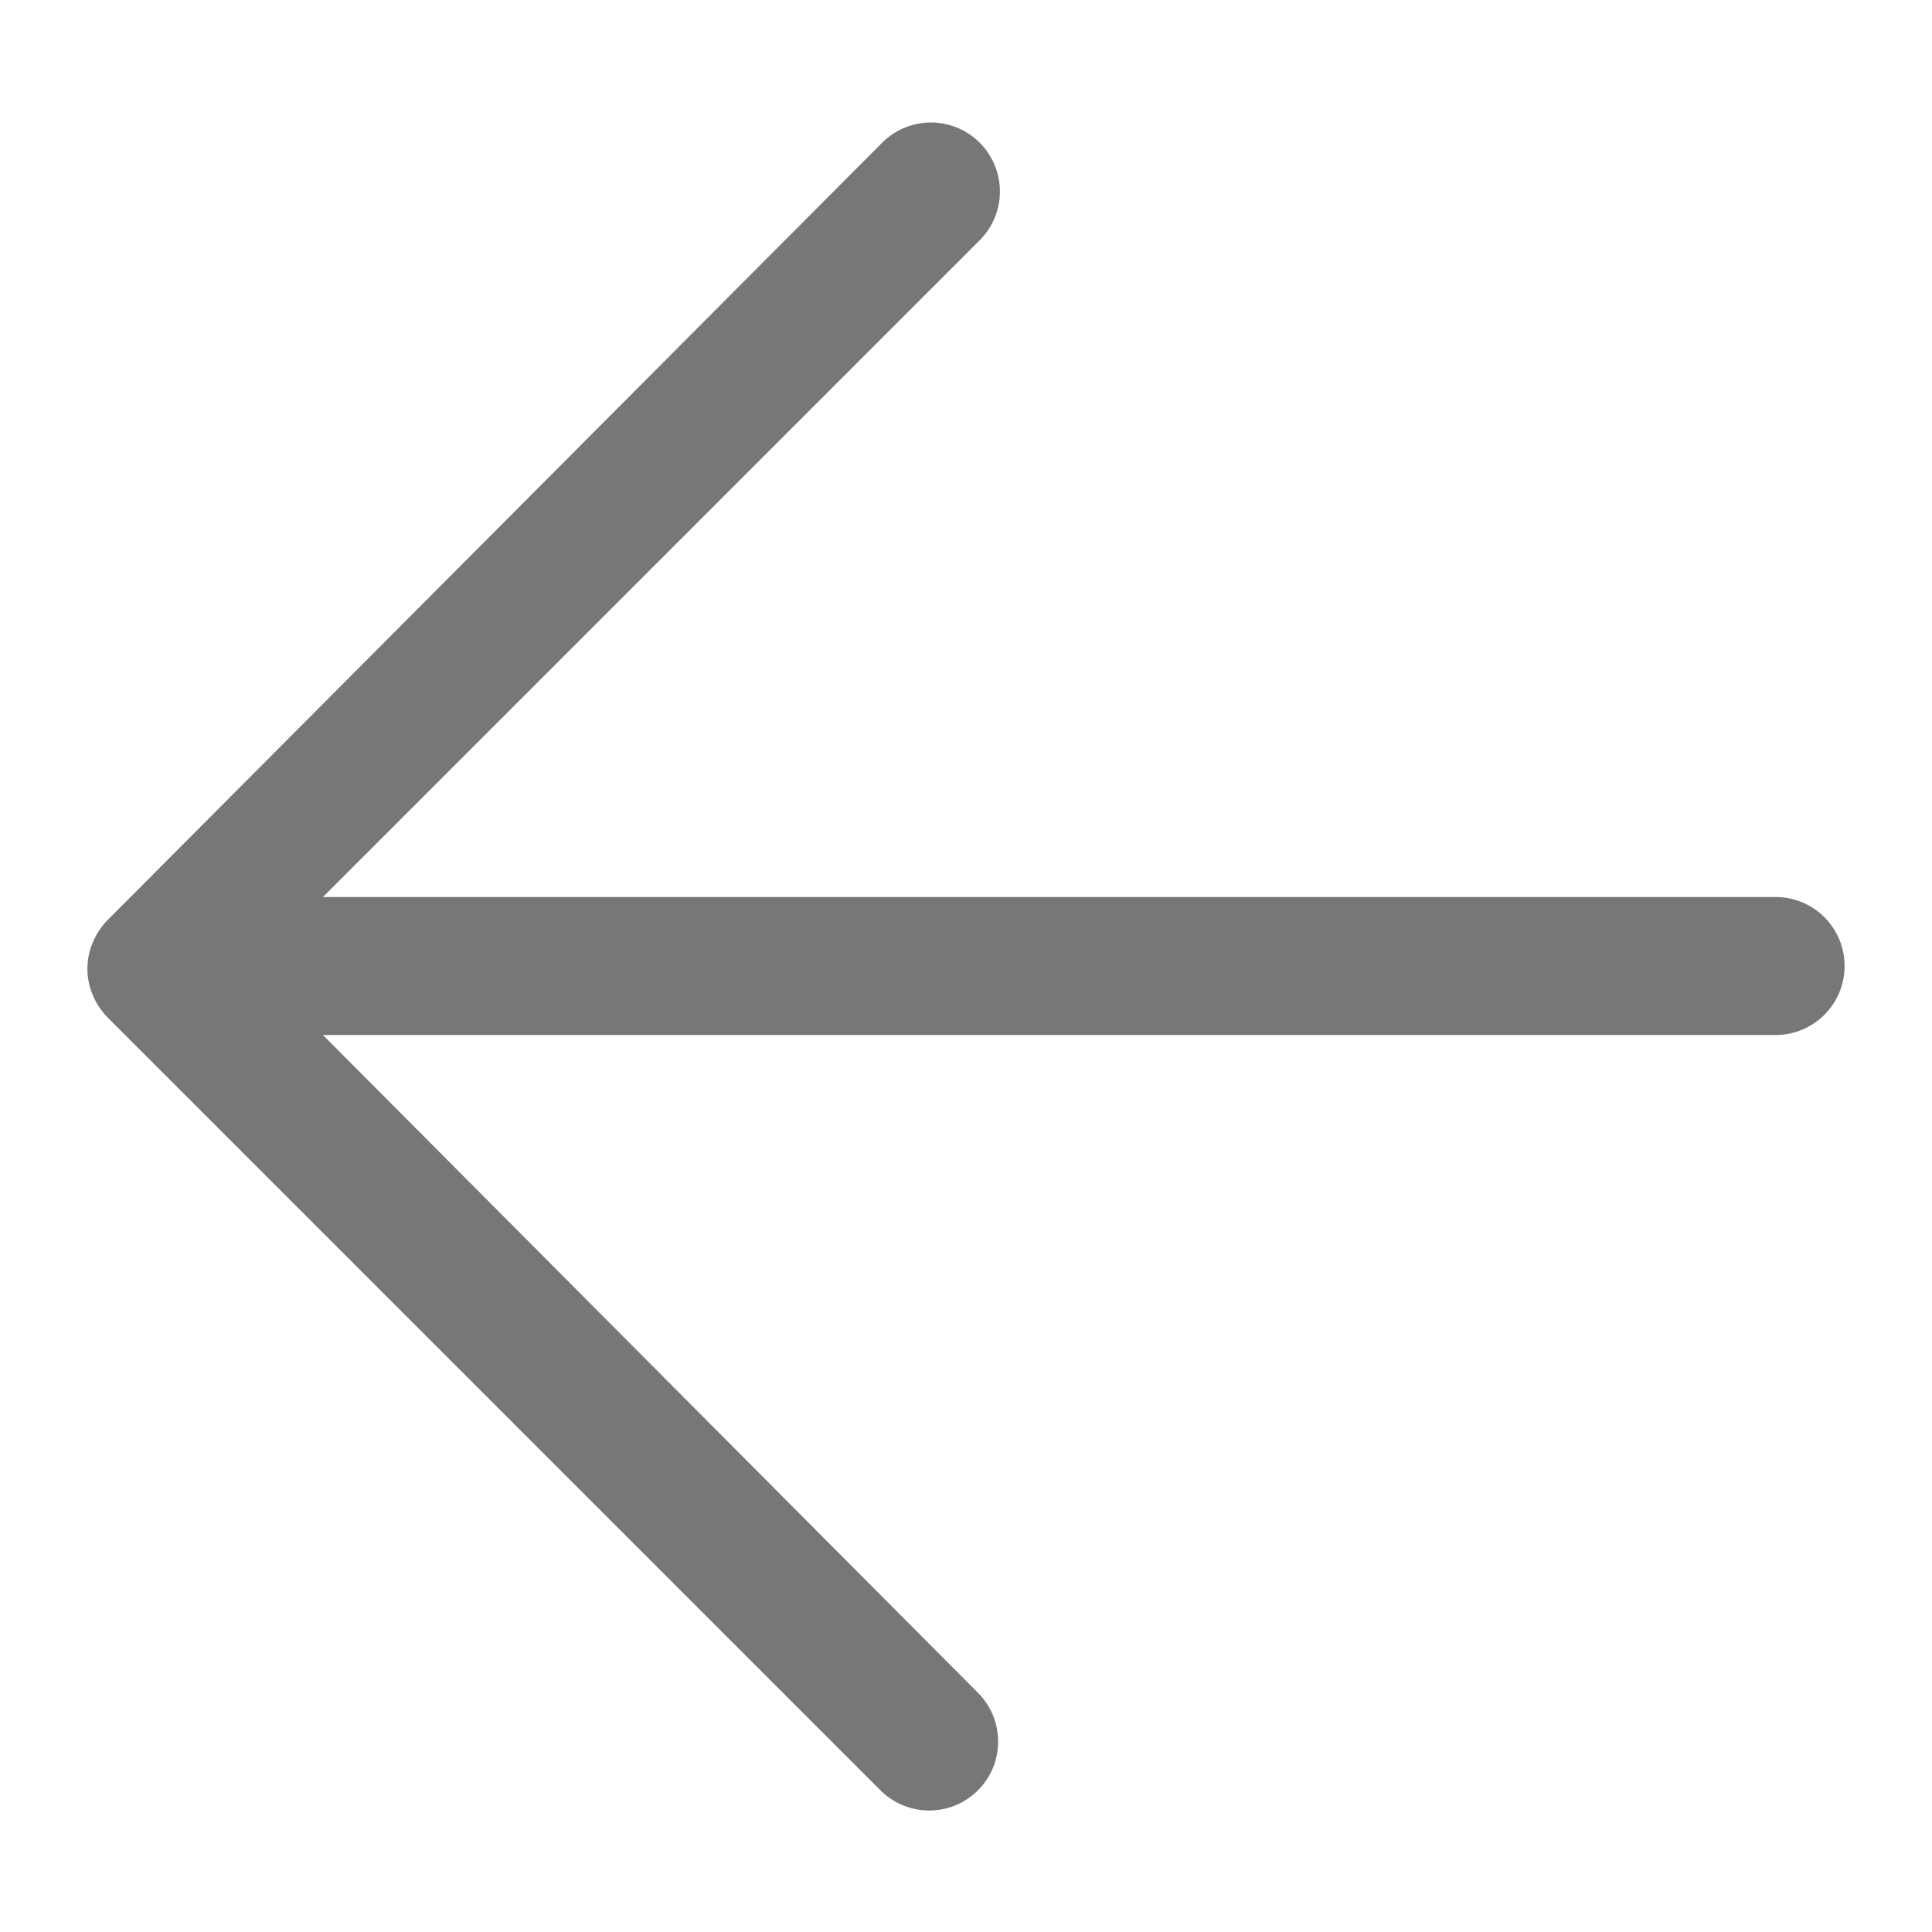
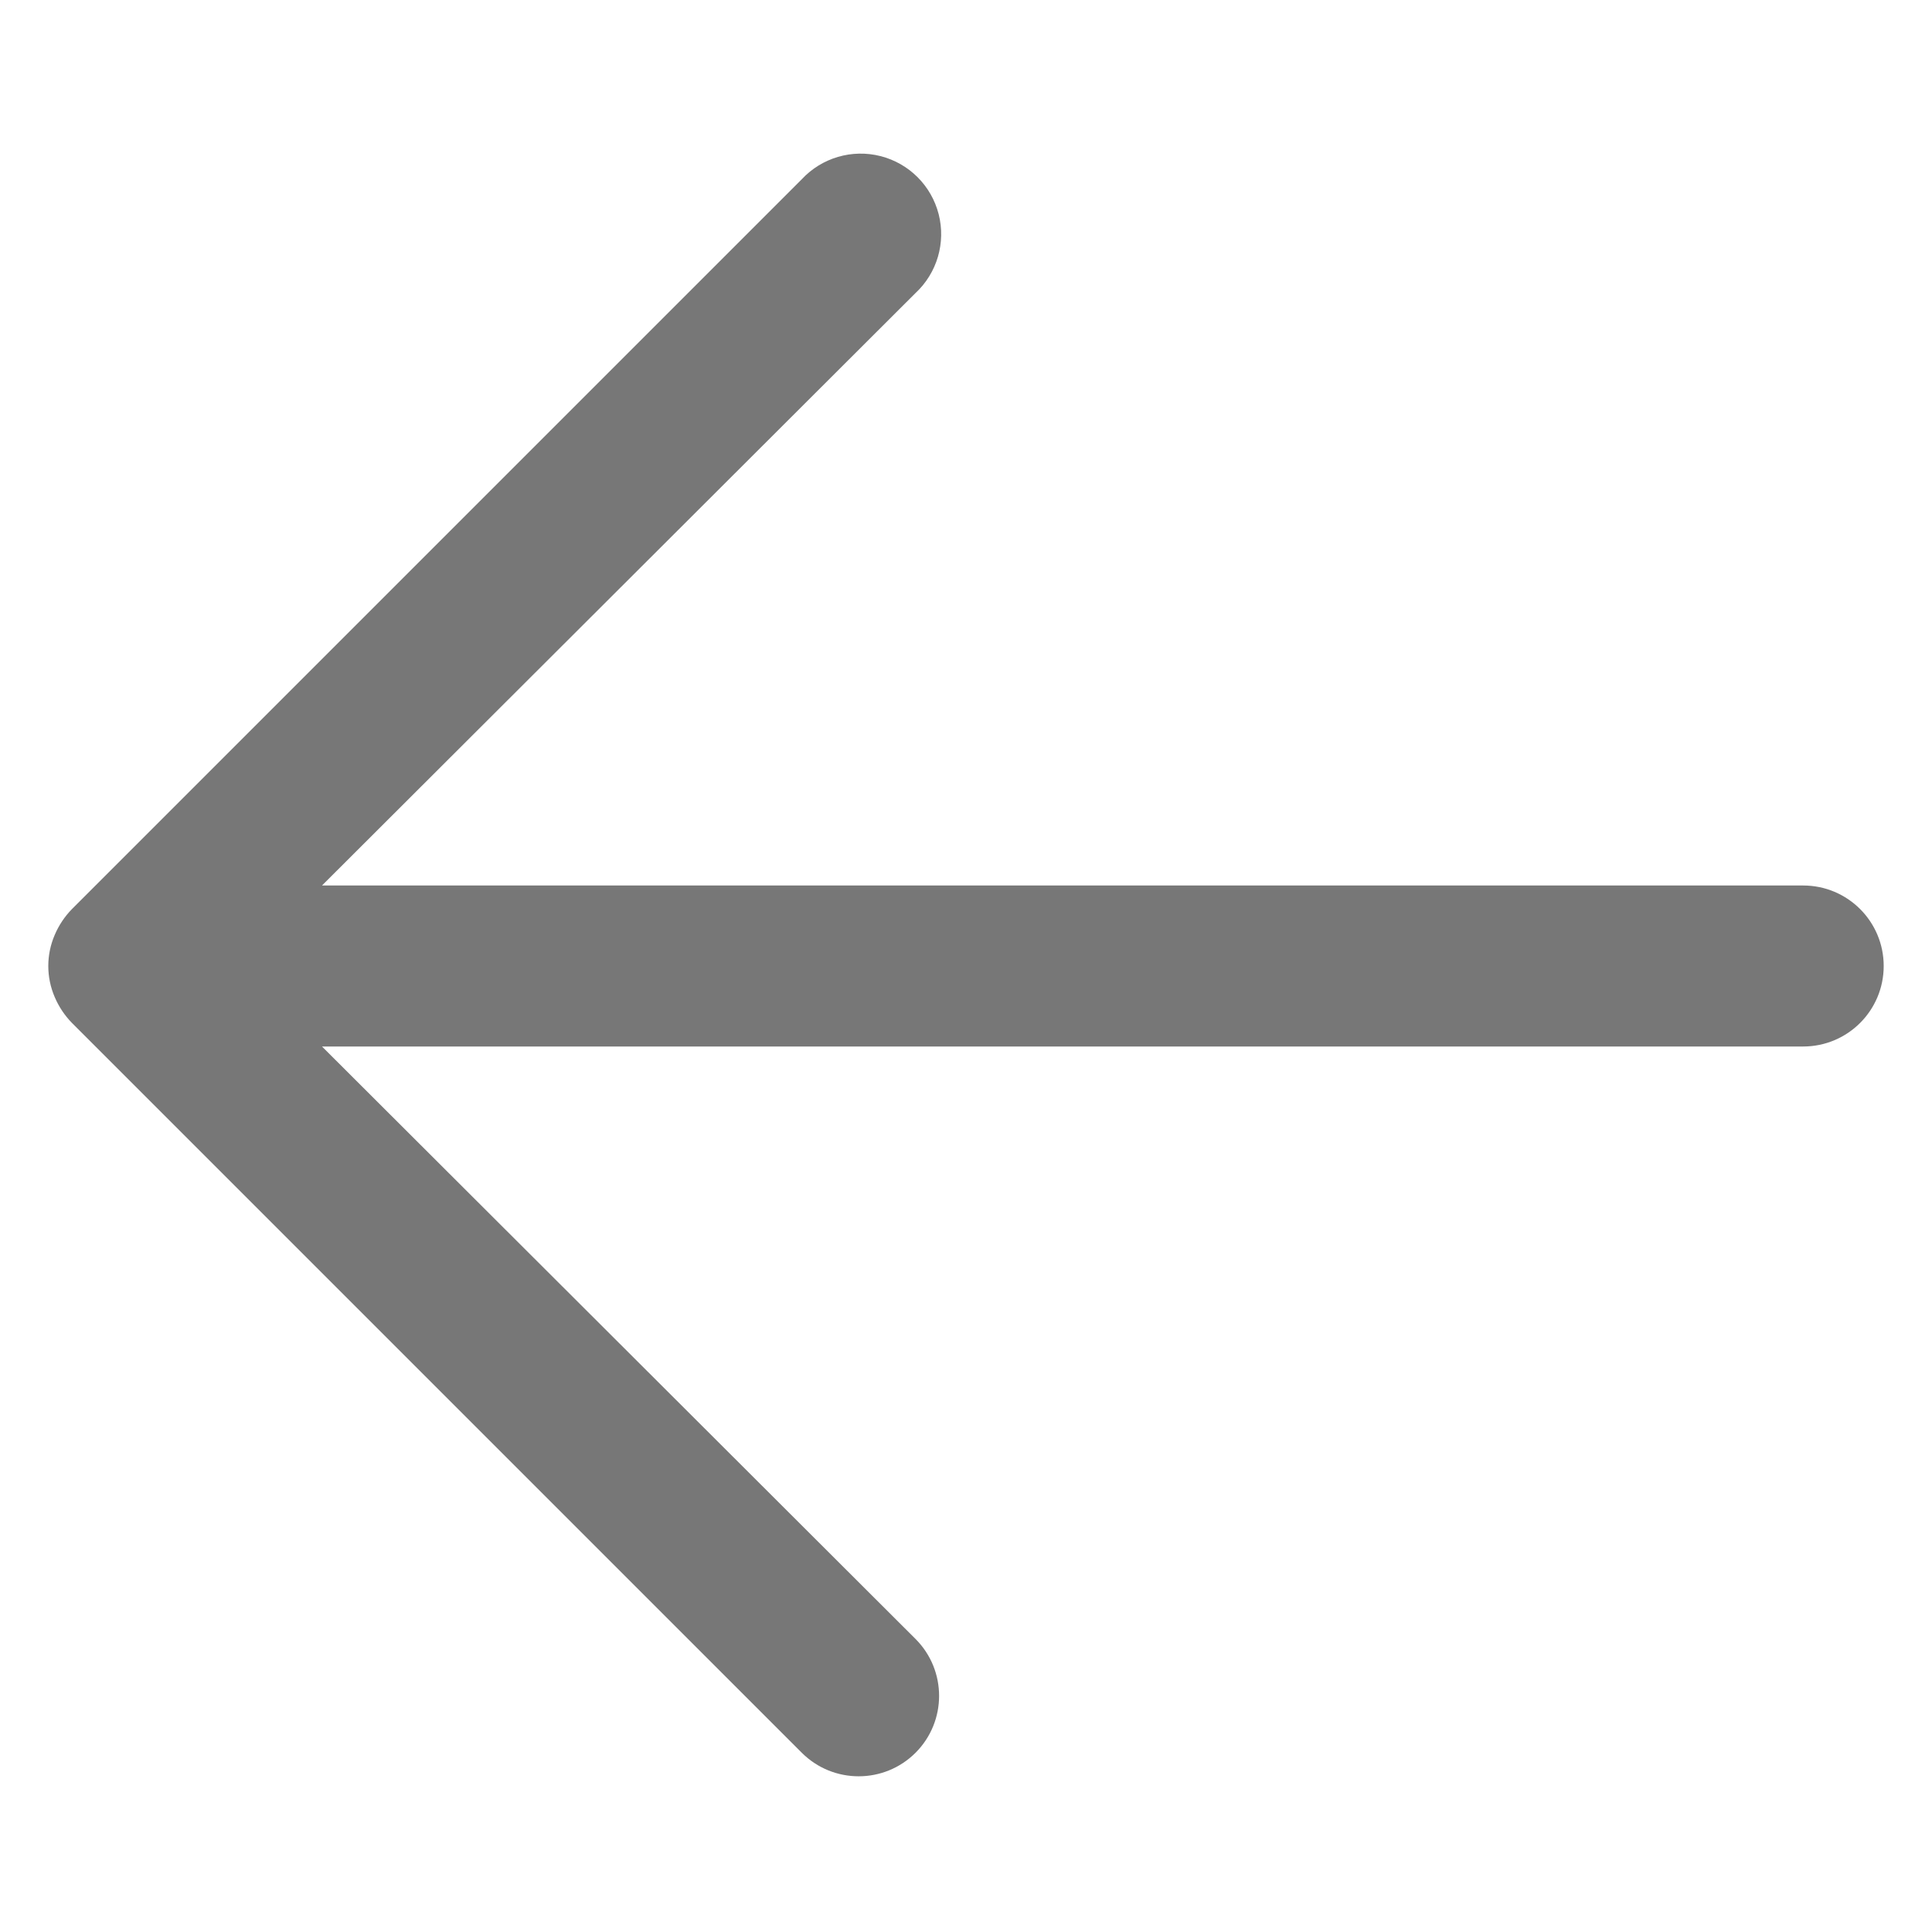
- <svg xmlns="http://www.w3.org/2000/svg" viewBox="0 0 21 21">
-   <path d="M19.3,9.75H3.51l7.12-7.12A.75.75,0,1,0,9.57,1.57L1.17,10a.78.78,0,0,0-.16.24.73.73,0,0,0,0,.58.78.78,0,0,0,.16.24l8.4,8.4a.75.75,0,0,0,1.06,0,.75.75,0,0,0,0-1.06L3.51,11.25H19.3a.75.75,0,0,0,0-1.5Z" style="fill:#777" />
+ <svg xmlns="http://www.w3.org/2000/svg" viewBox="0 0 18 18">
+   <path d="M16.8,8.25H3L8.53,2.73A.75.75,0,1,0,7.47,1.67L.67,8.47a.78.78,0,0,0-.16.24.73.73,0,0,0,0,.58.78.78,0,0,0,.16.24l6.8,6.8a.75.75,0,0,0,1.06,0,.75.75,0,0,0,0-1.06L3,9.75H16.8a.75.75,0,0,0,0-1.5Z" style="fill:#777" />
</svg>
